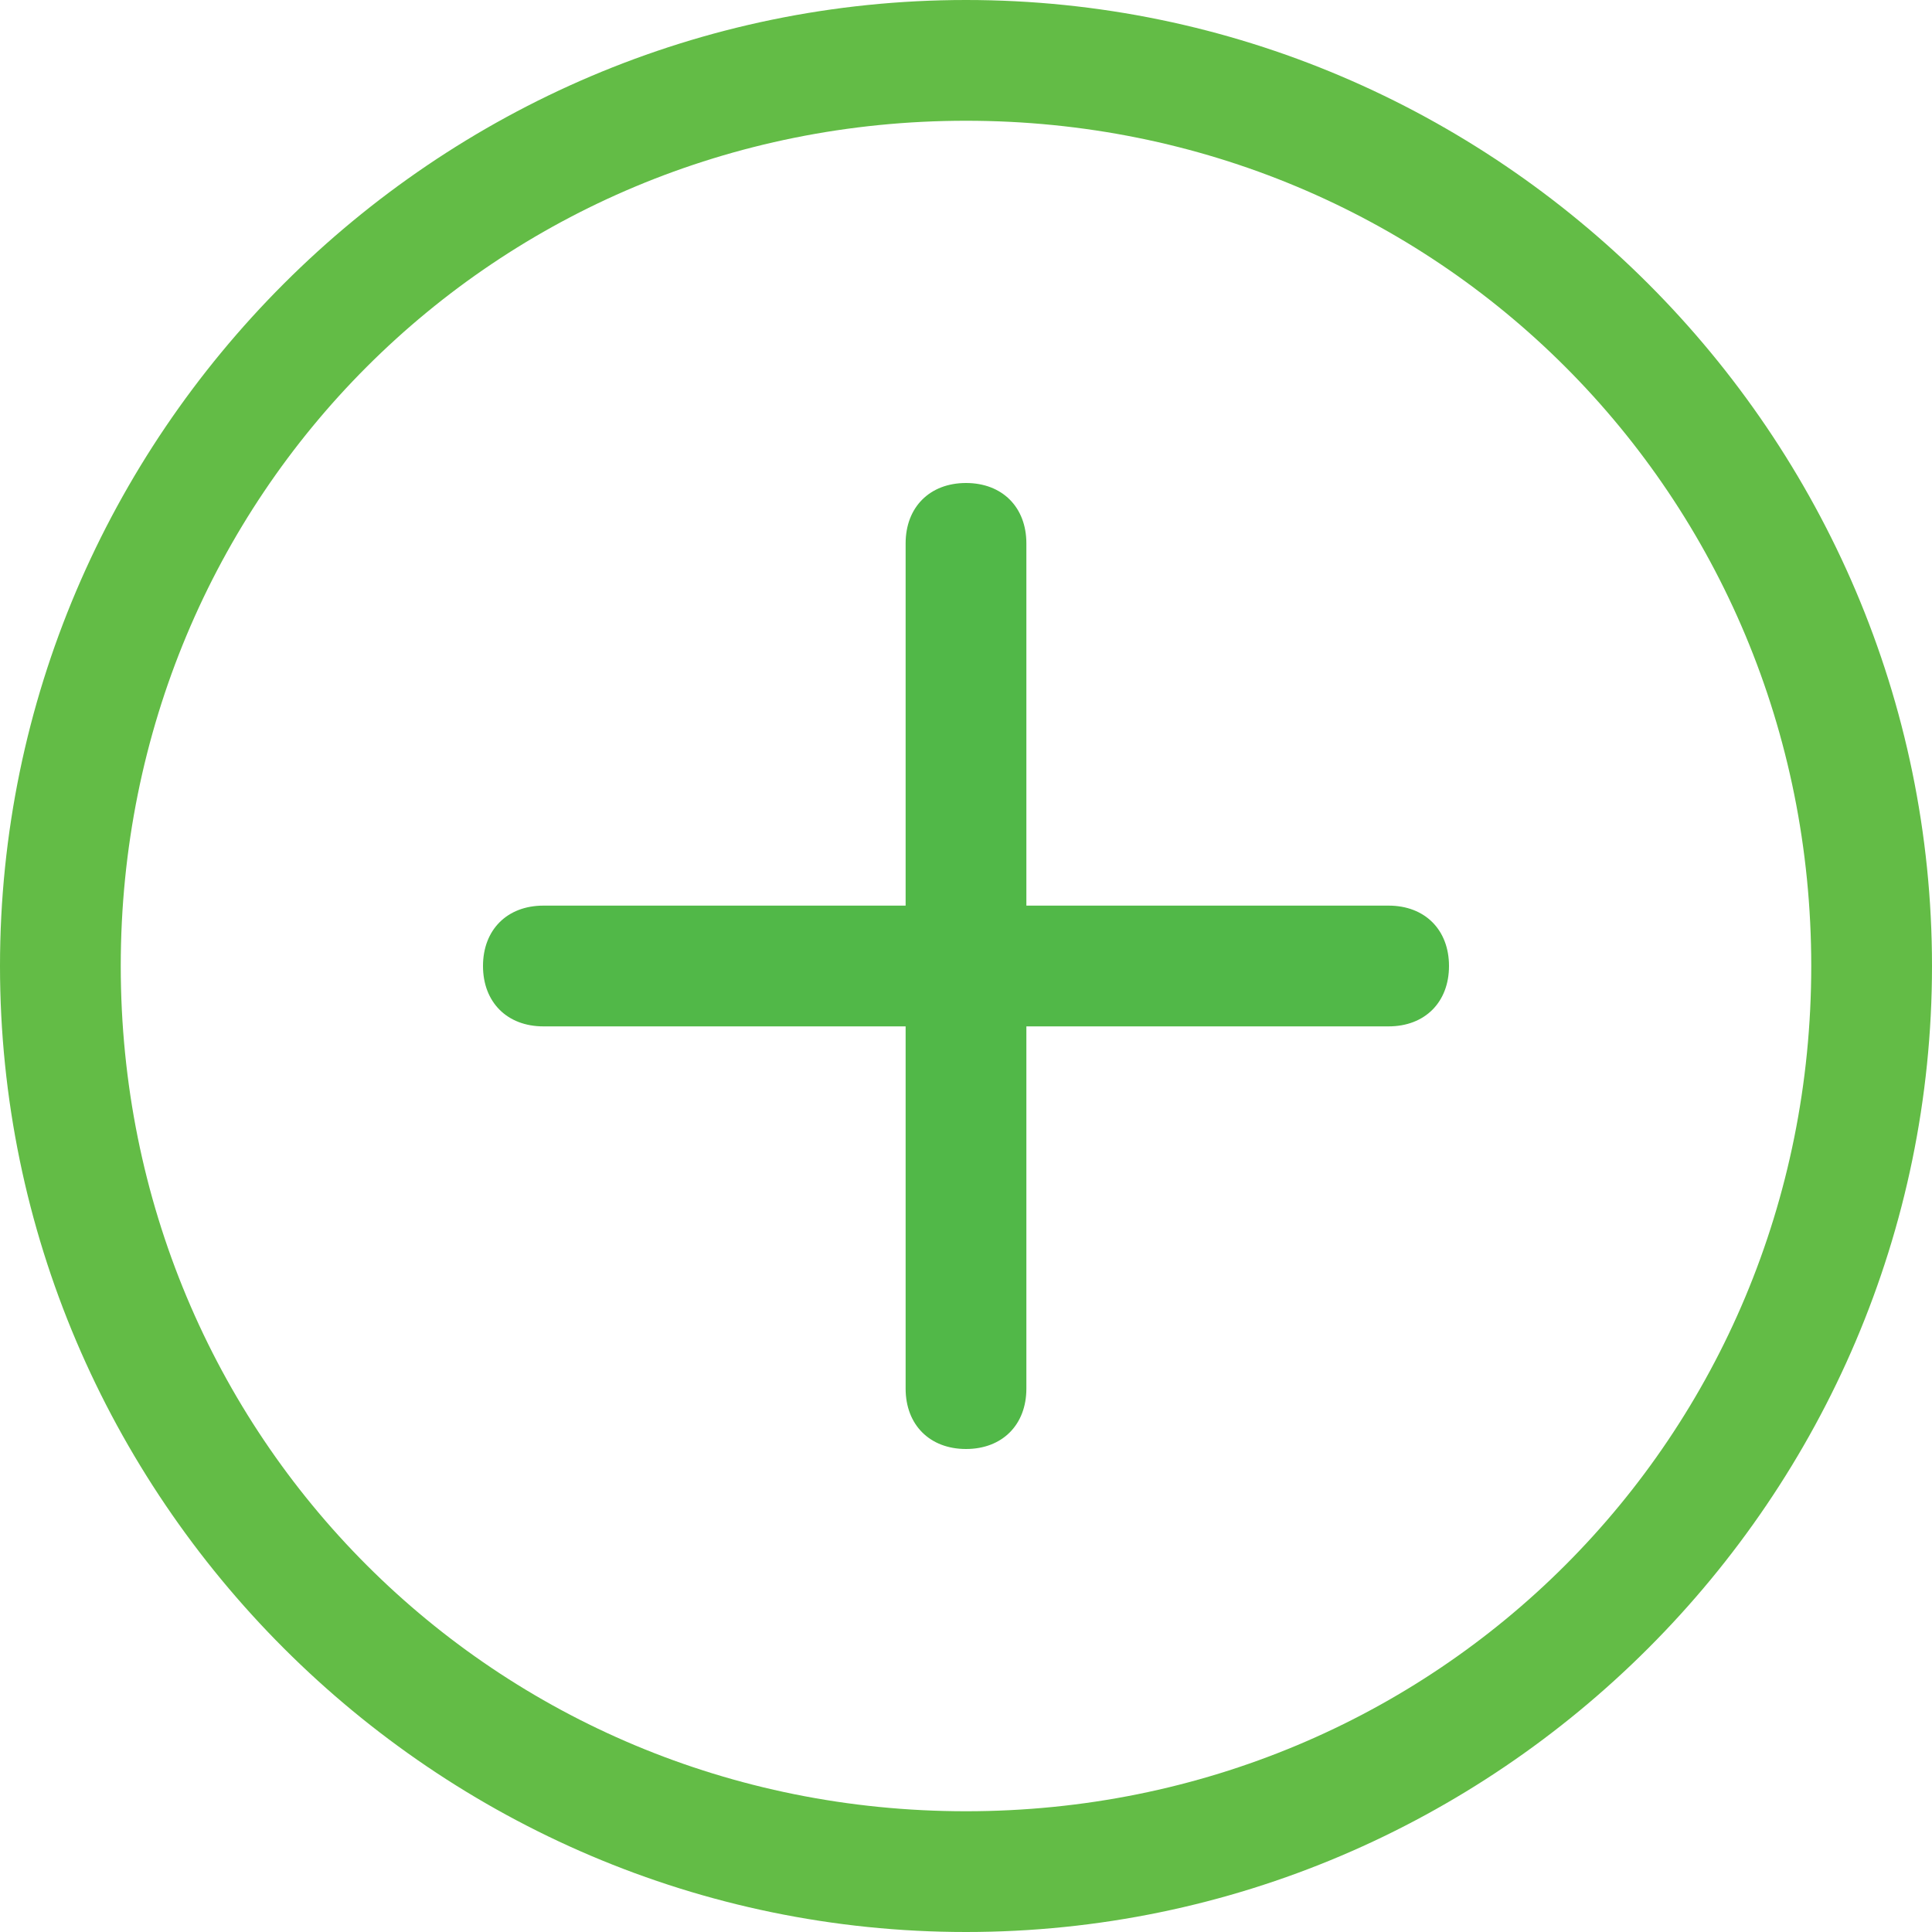
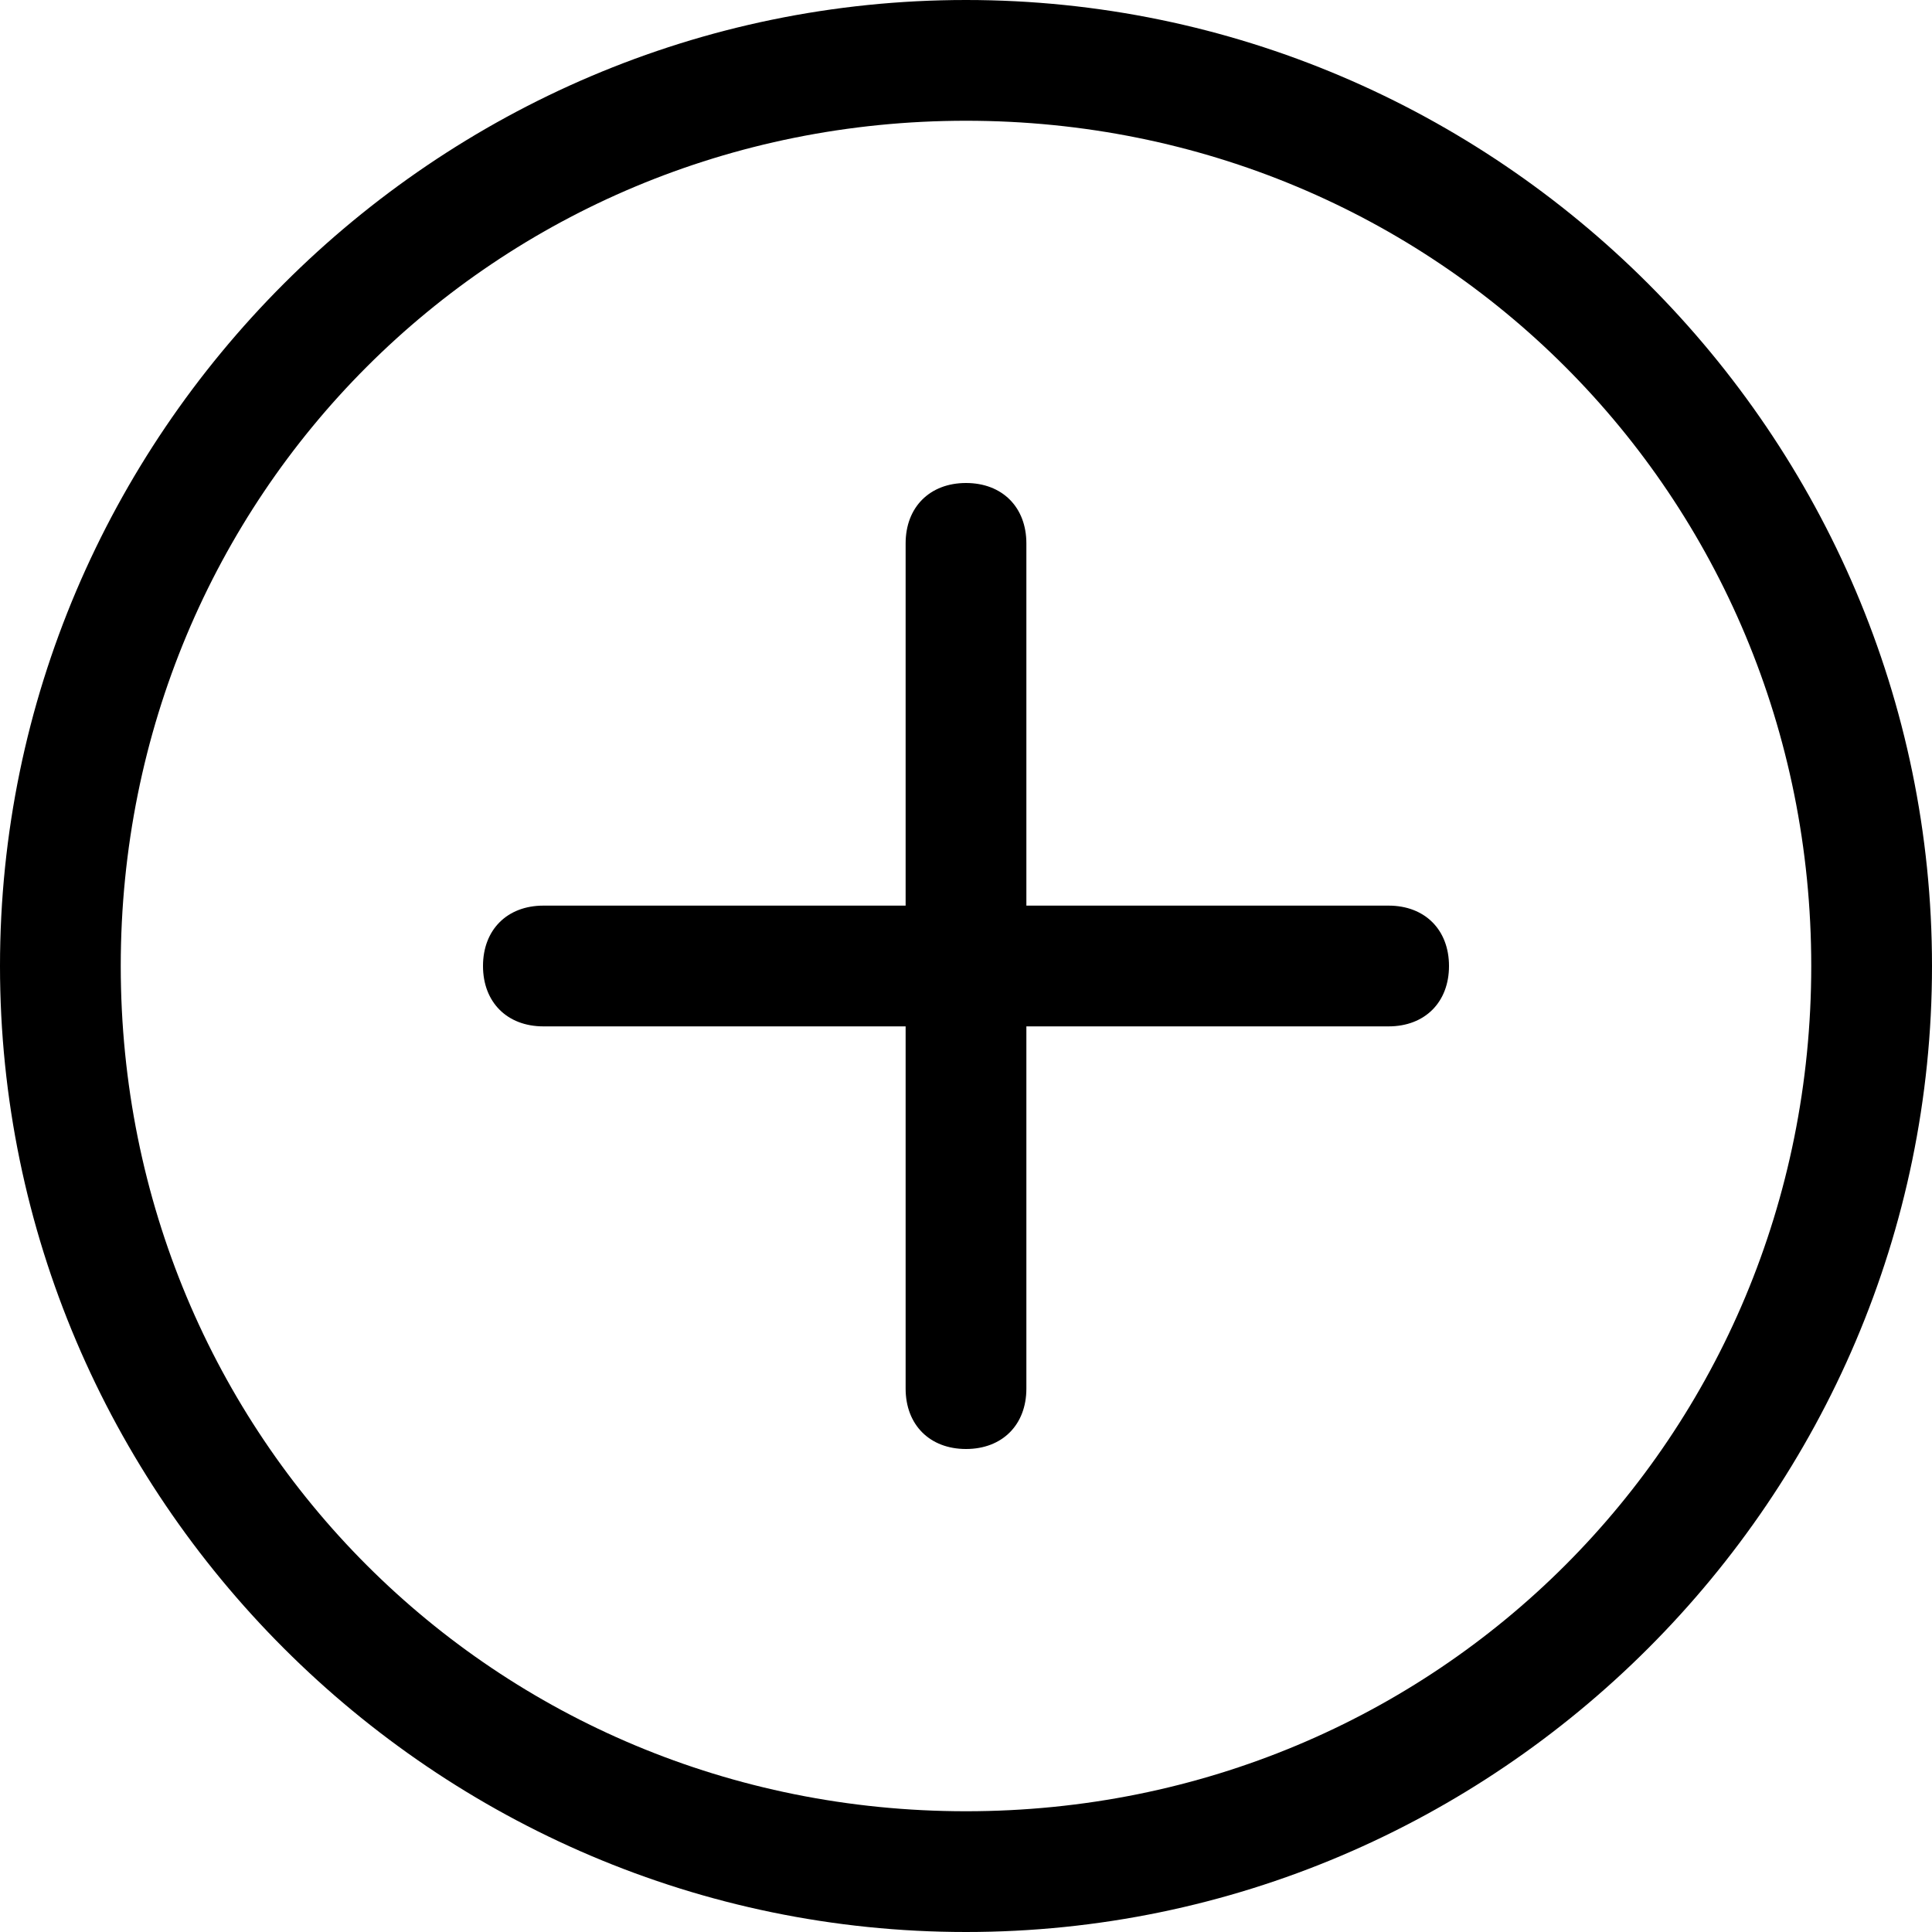
<svg xmlns="http://www.w3.org/2000/svg" version="1.1" id="Layer_1" x="0px" y="0px" viewBox="0 0 16 16" style="enable-background:new 0 0 16 16;" xml:space="preserve">
  <style type="text/css">
- 	.st0{fill:#63BC46;}
- 	.st1{fill:#51B848;}
+ 	.st0{fill:#000;}
+ 	.st1{fill:#000;}
</style>
  <path class="st0" d="M8,15c-3.9,0-7-3.1-7-7s3.1-7,7-7s7,3.1,7,7S11.9,15,8,15z M8,16c4.4,0,8-3.6,8-8s-3.6-8-8-8S0,3.6,0,8  S3.6,16,8,16z" />
  <path class="st1" d="M8,4c0.3,0,0.5,0.2,0.5,0.5v3h3C11.8,7.5,12,7.7,12,8c0,0.3-0.2,0.5-0.5,0.5h-3v3C8.5,11.8,8.3,12,8,12  c-0.3,0-0.5-0.2-0.5-0.5v-3h-3C4.2,8.5,4,8.3,4,8c0-0.3,0.2-0.5,0.5-0.5h3v-3C7.5,4.2,7.7,4,8,4z" />
</svg>
